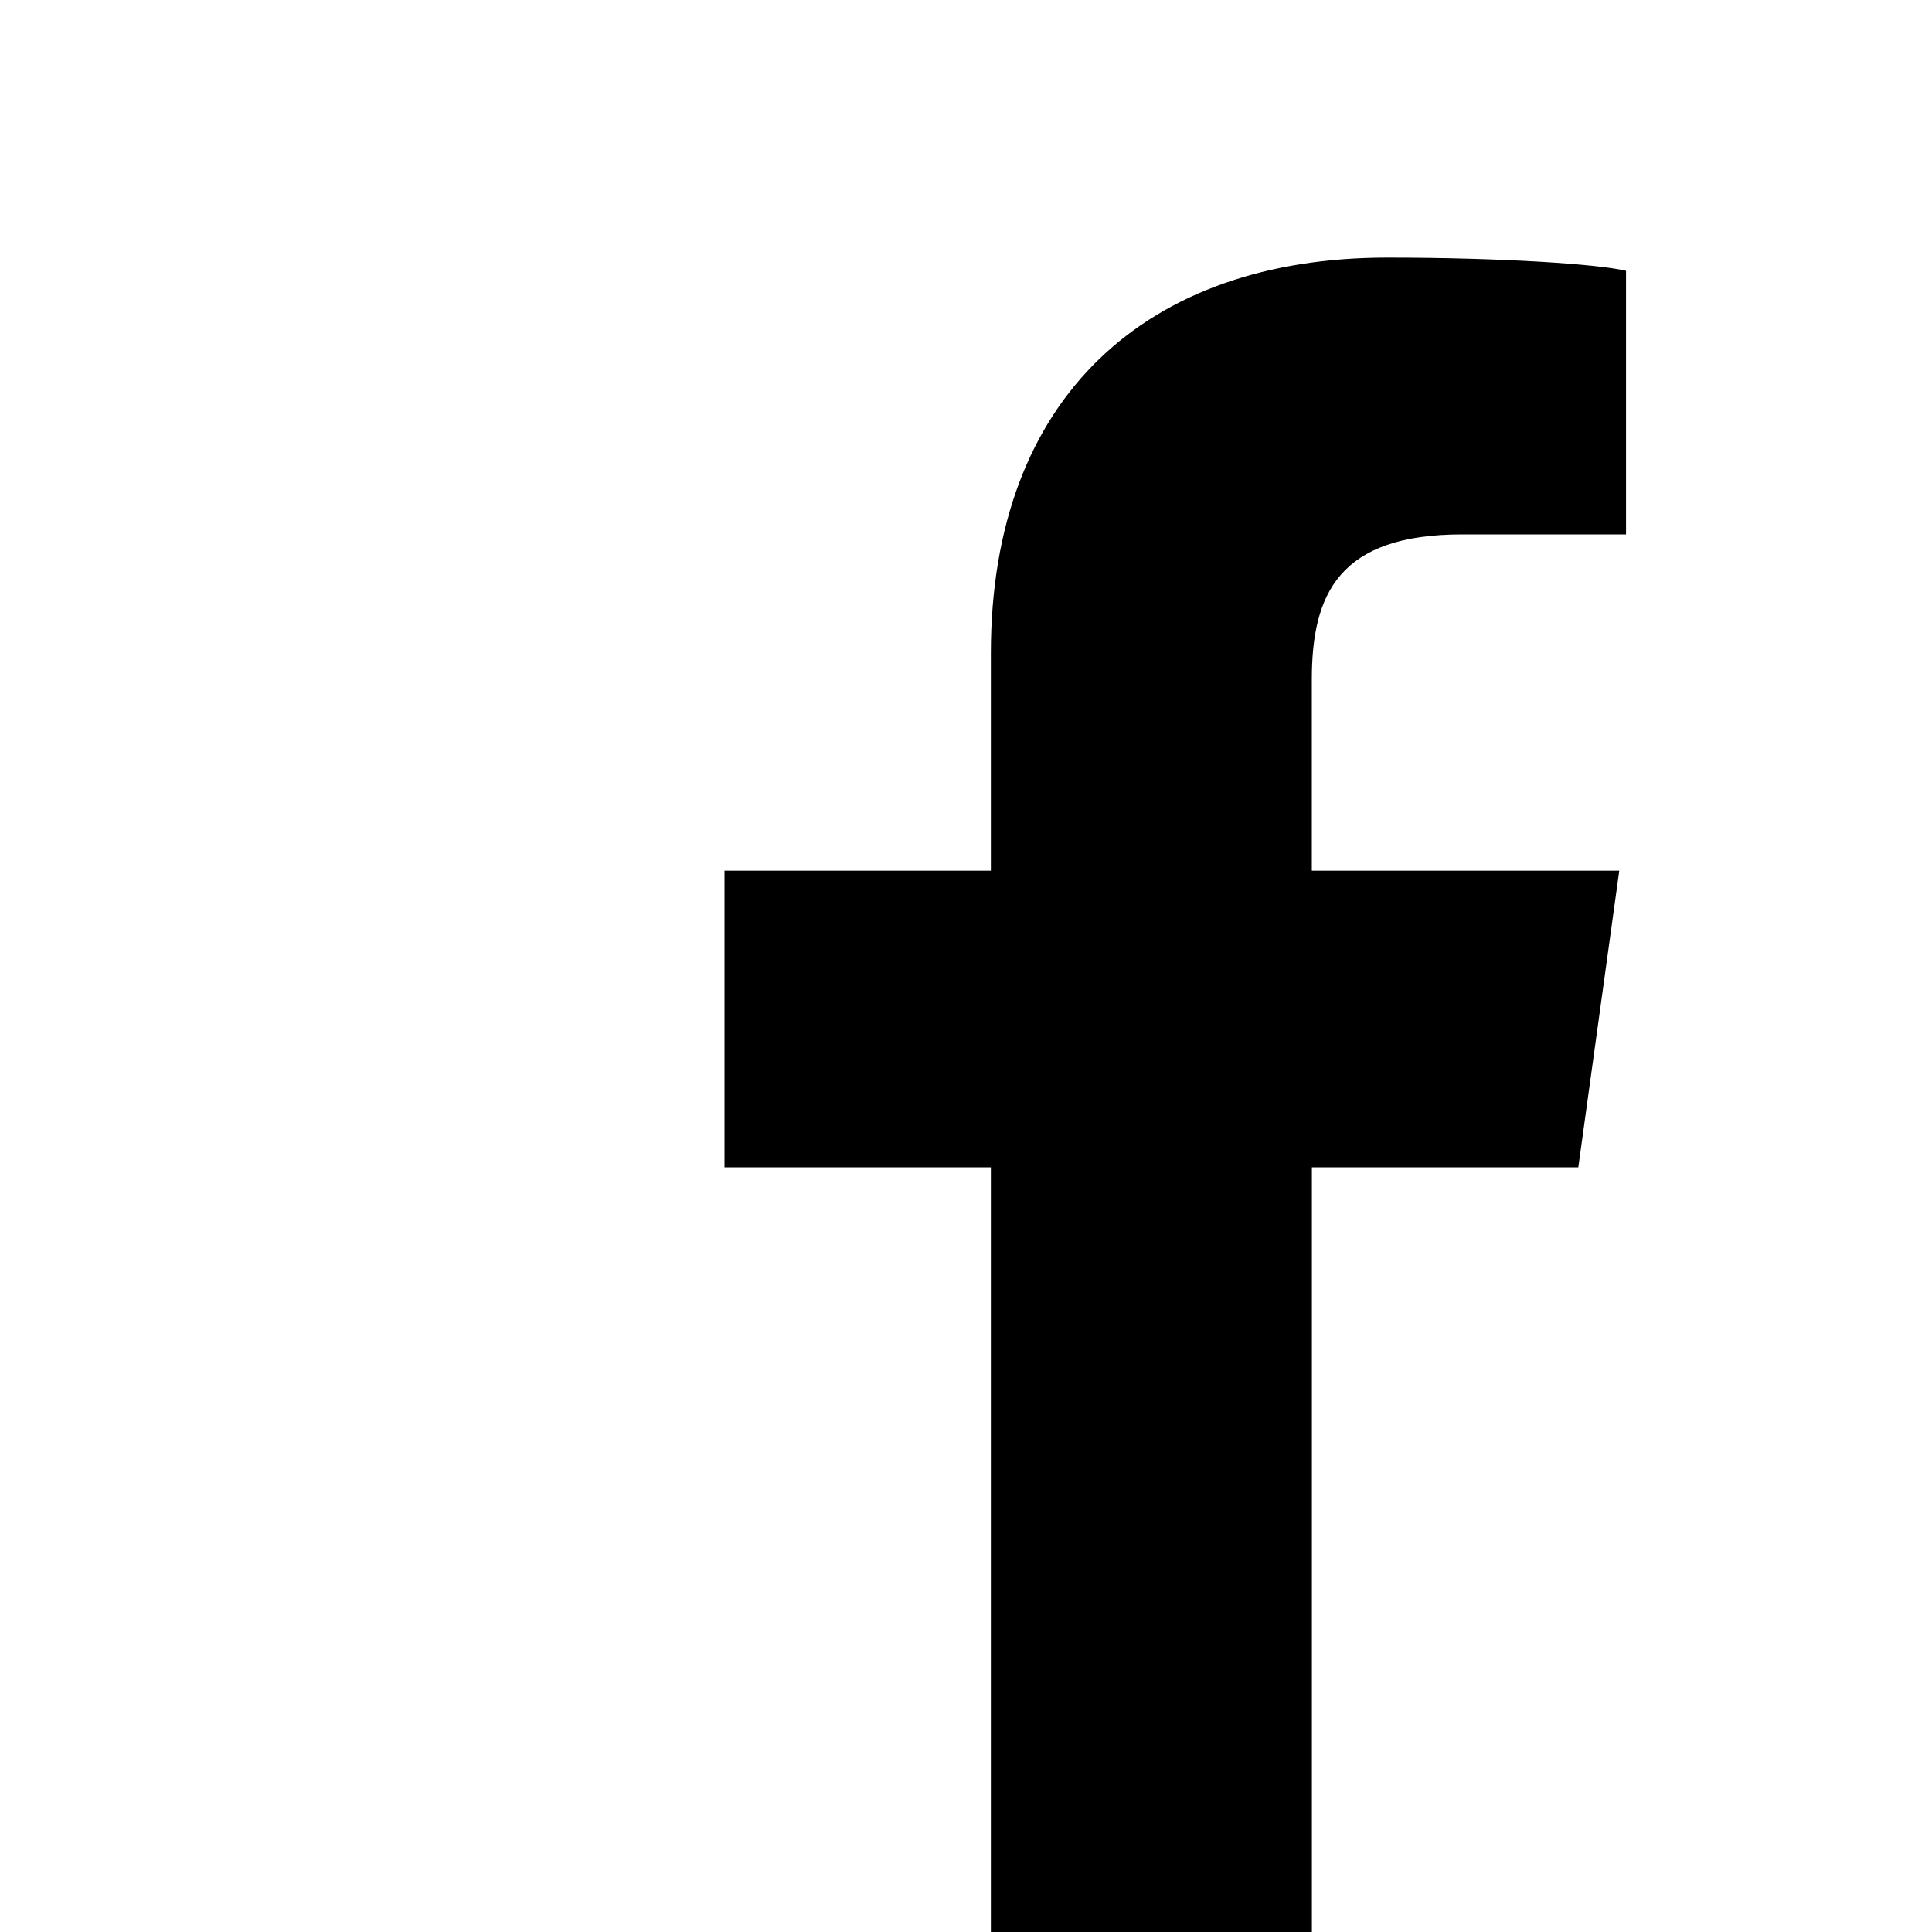
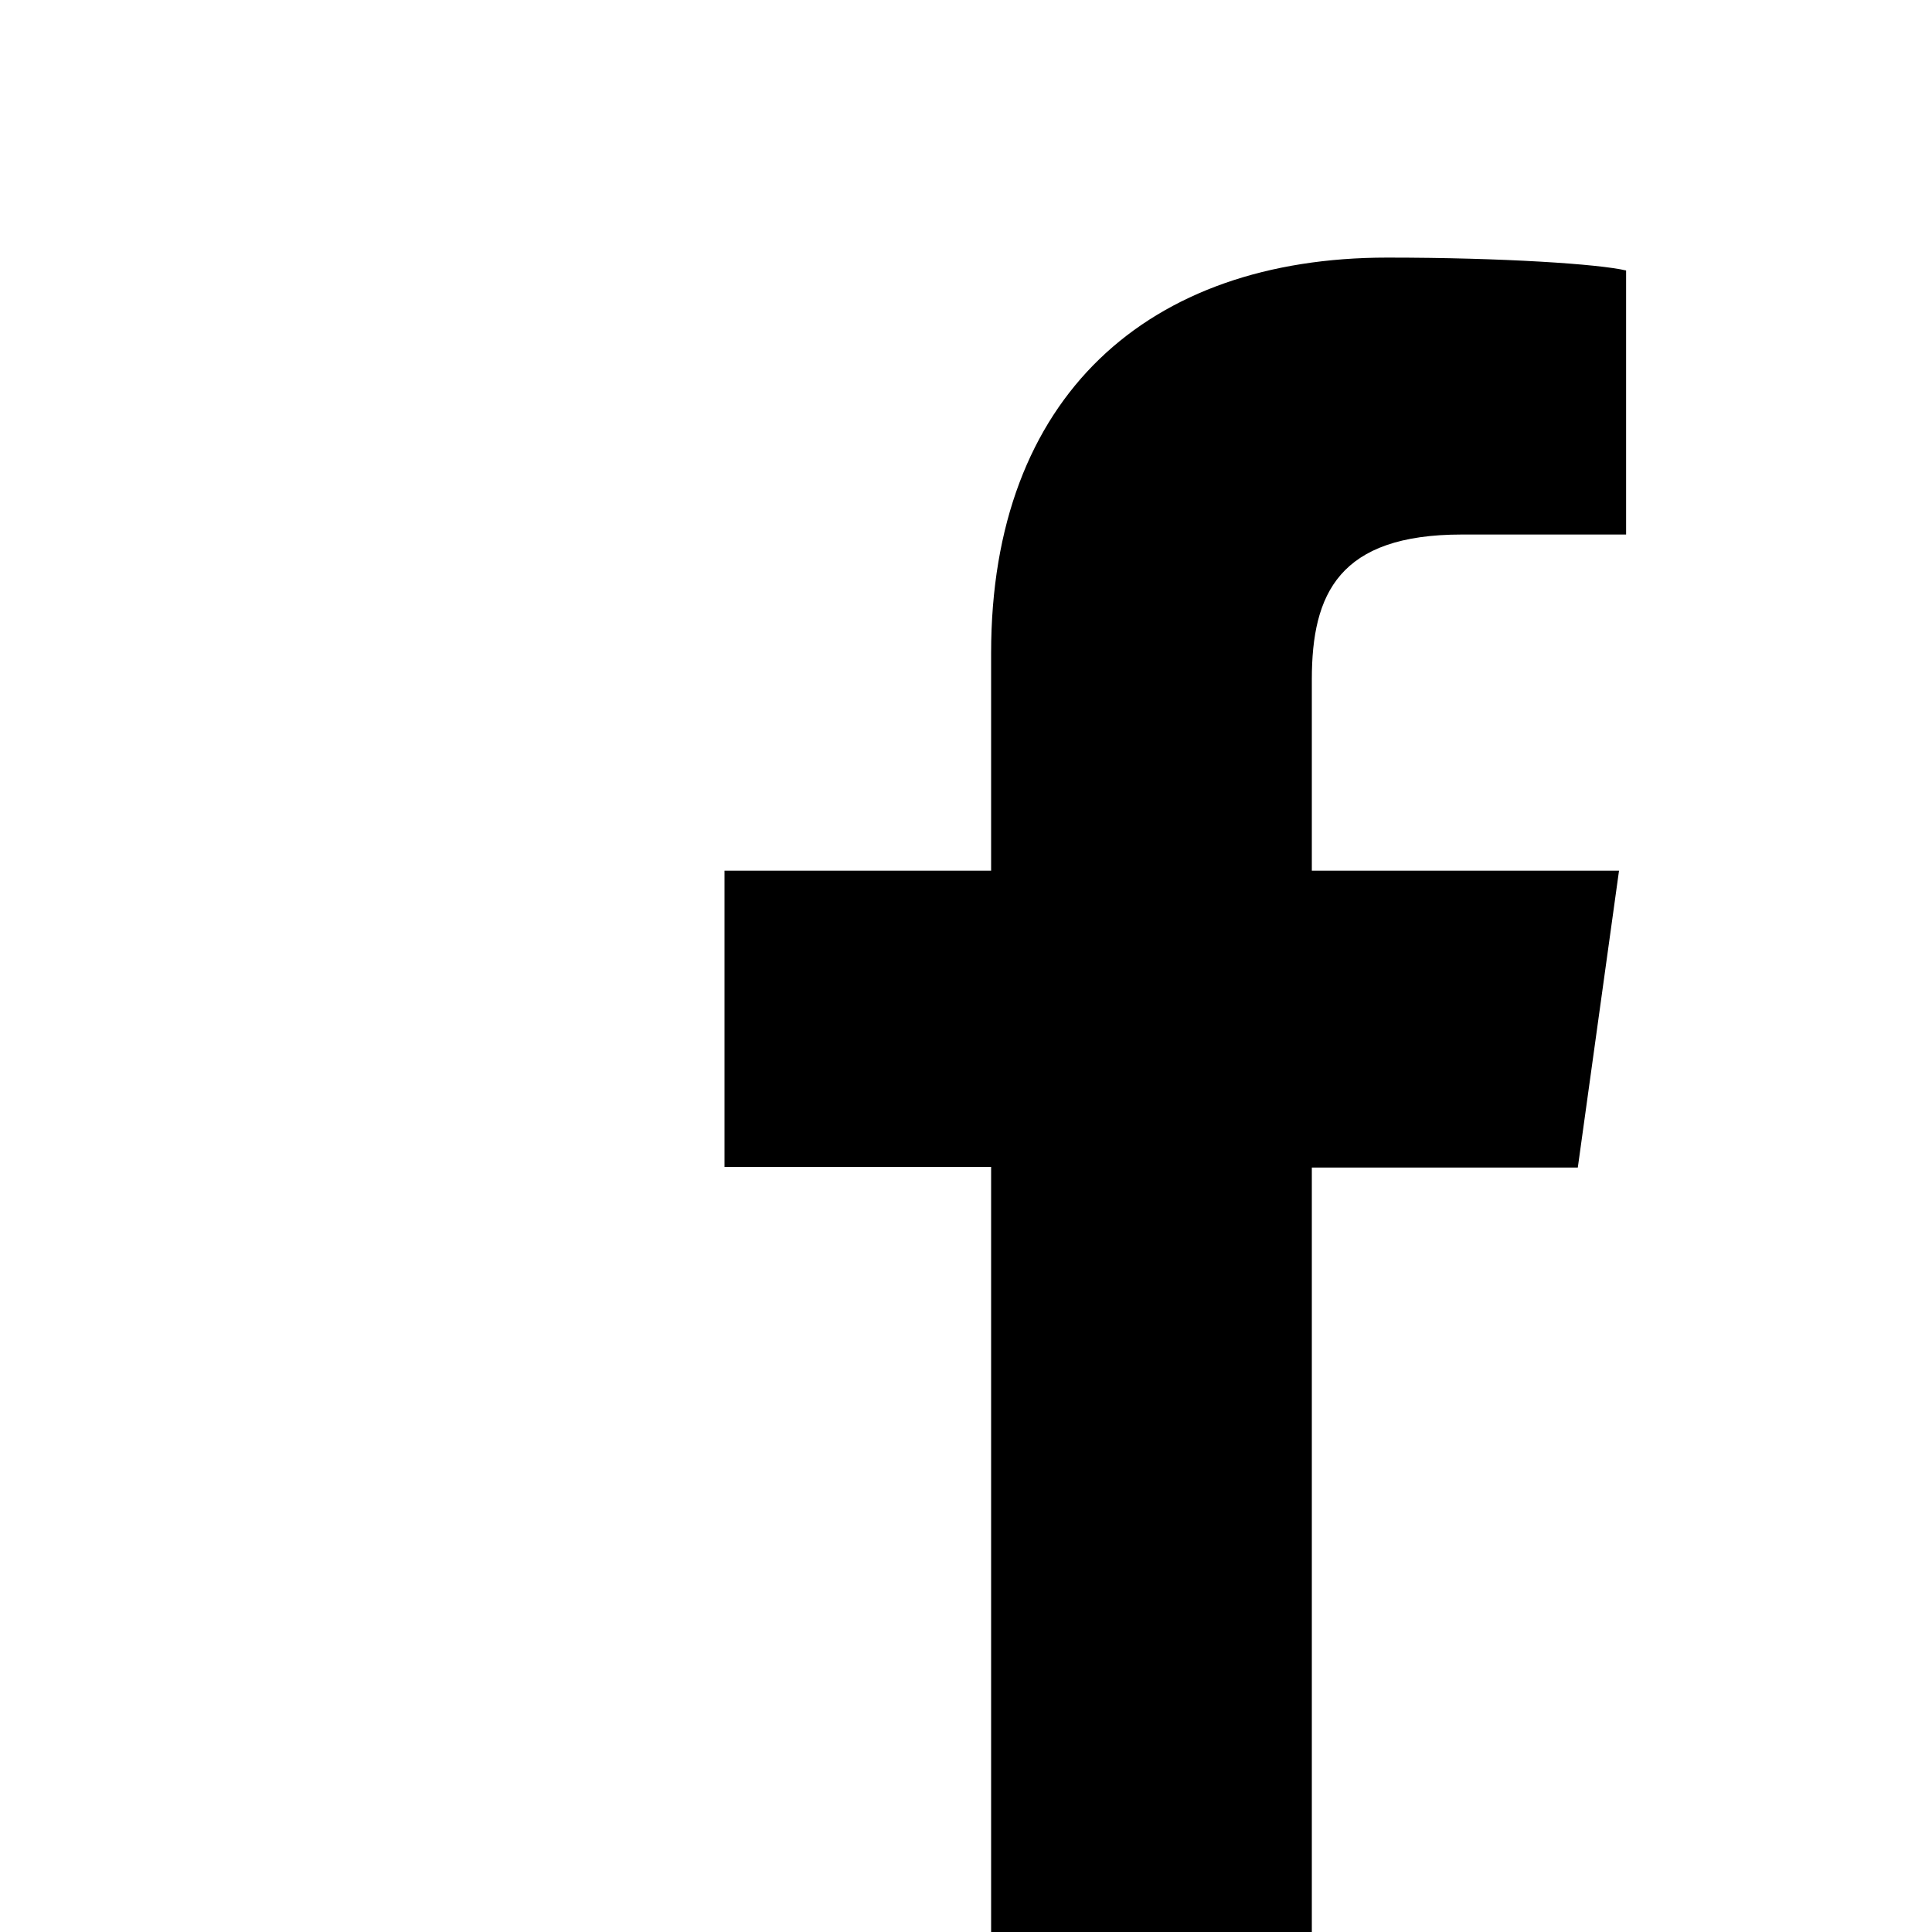
- <svg xmlns="http://www.w3.org/2000/svg" viewBox="0 0 30 30">
-   <path d="M24.508 18.126l.636-4.606H20.37v-2.97c0-1.33.424-2.252 2.334-2.252h2.545V4.205C24.826 4.102 23.34 4 21.538 4c-3.712 0-6.152 2.15-6.152 6.142v3.378H11.25v4.606h4.136V30h4.985V18.126h4.137z" />
+ <svg viewBox="0 0 30 30">
+   <path d="M24.5 18.13l.64-4.61h-4.77v-2.97c0-1.33.42-2.25 2.33-2.25h2.55V4.2c-.42-.1-1.91-.2-3.71-.2-3.71 0-6.15 2.15-6.15 6.14v3.38h-4.14v4.6h4.14V30h4.98V18.13h4.14z" />
</svg>
